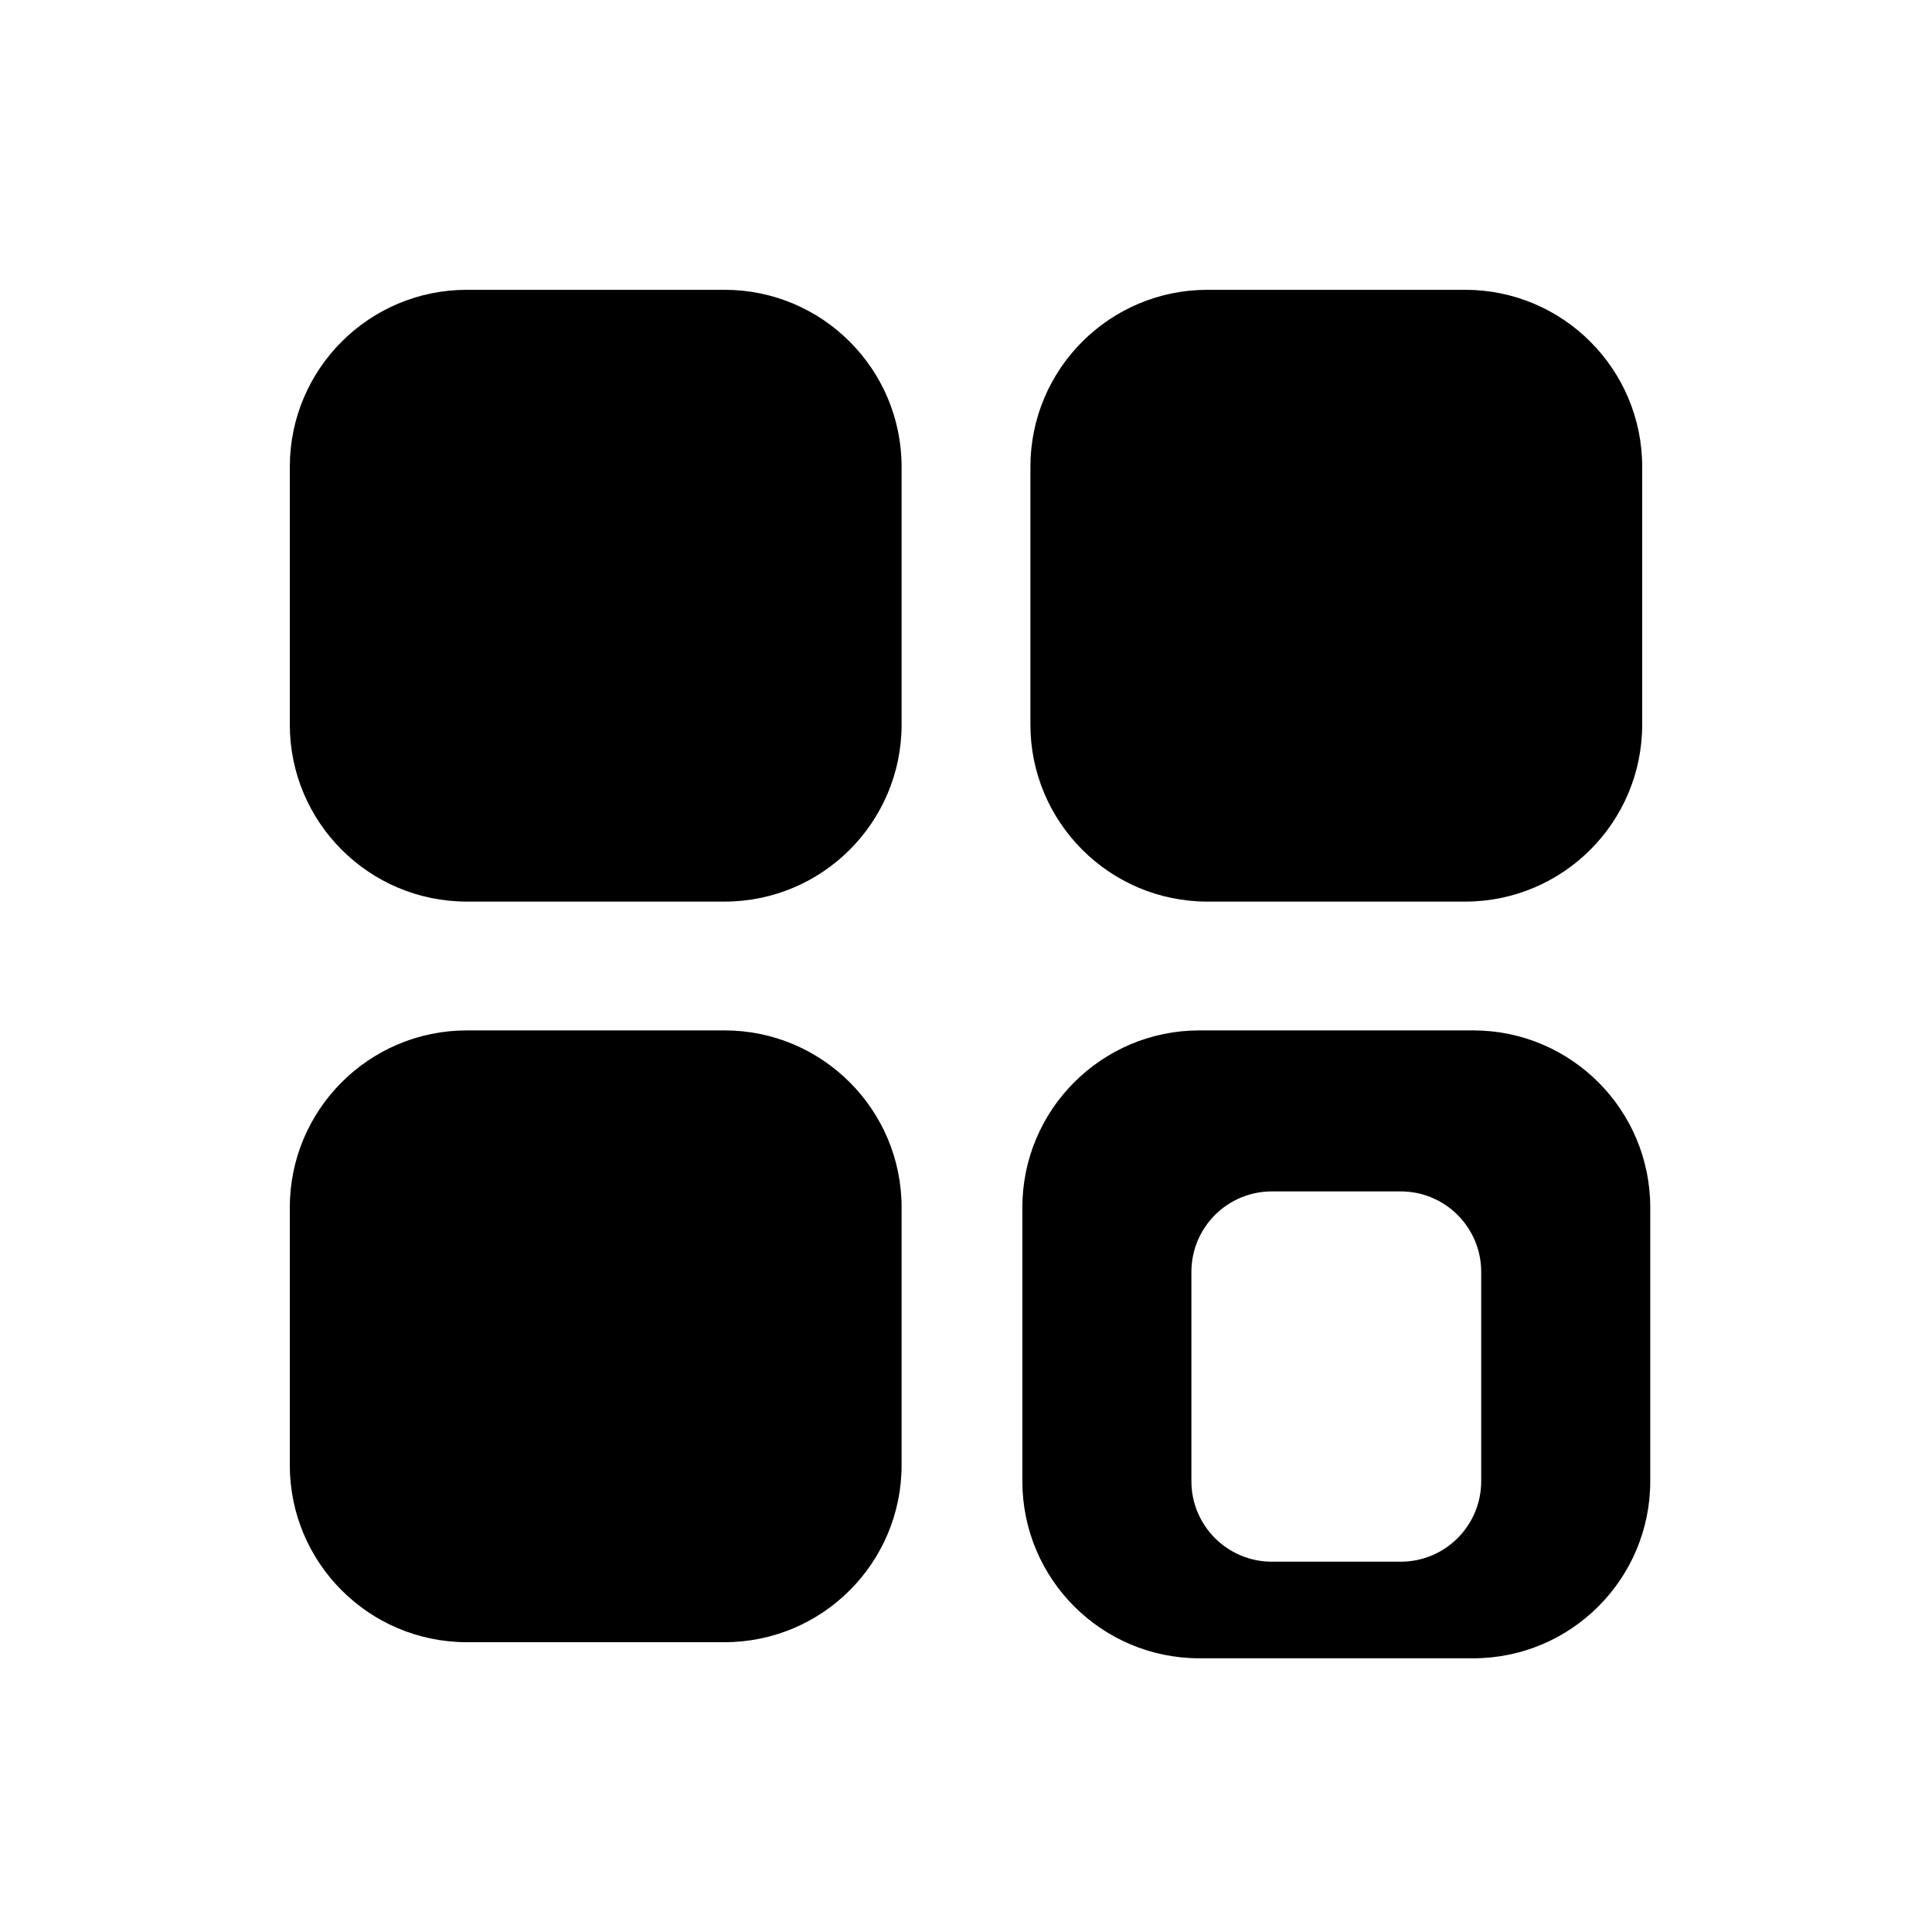
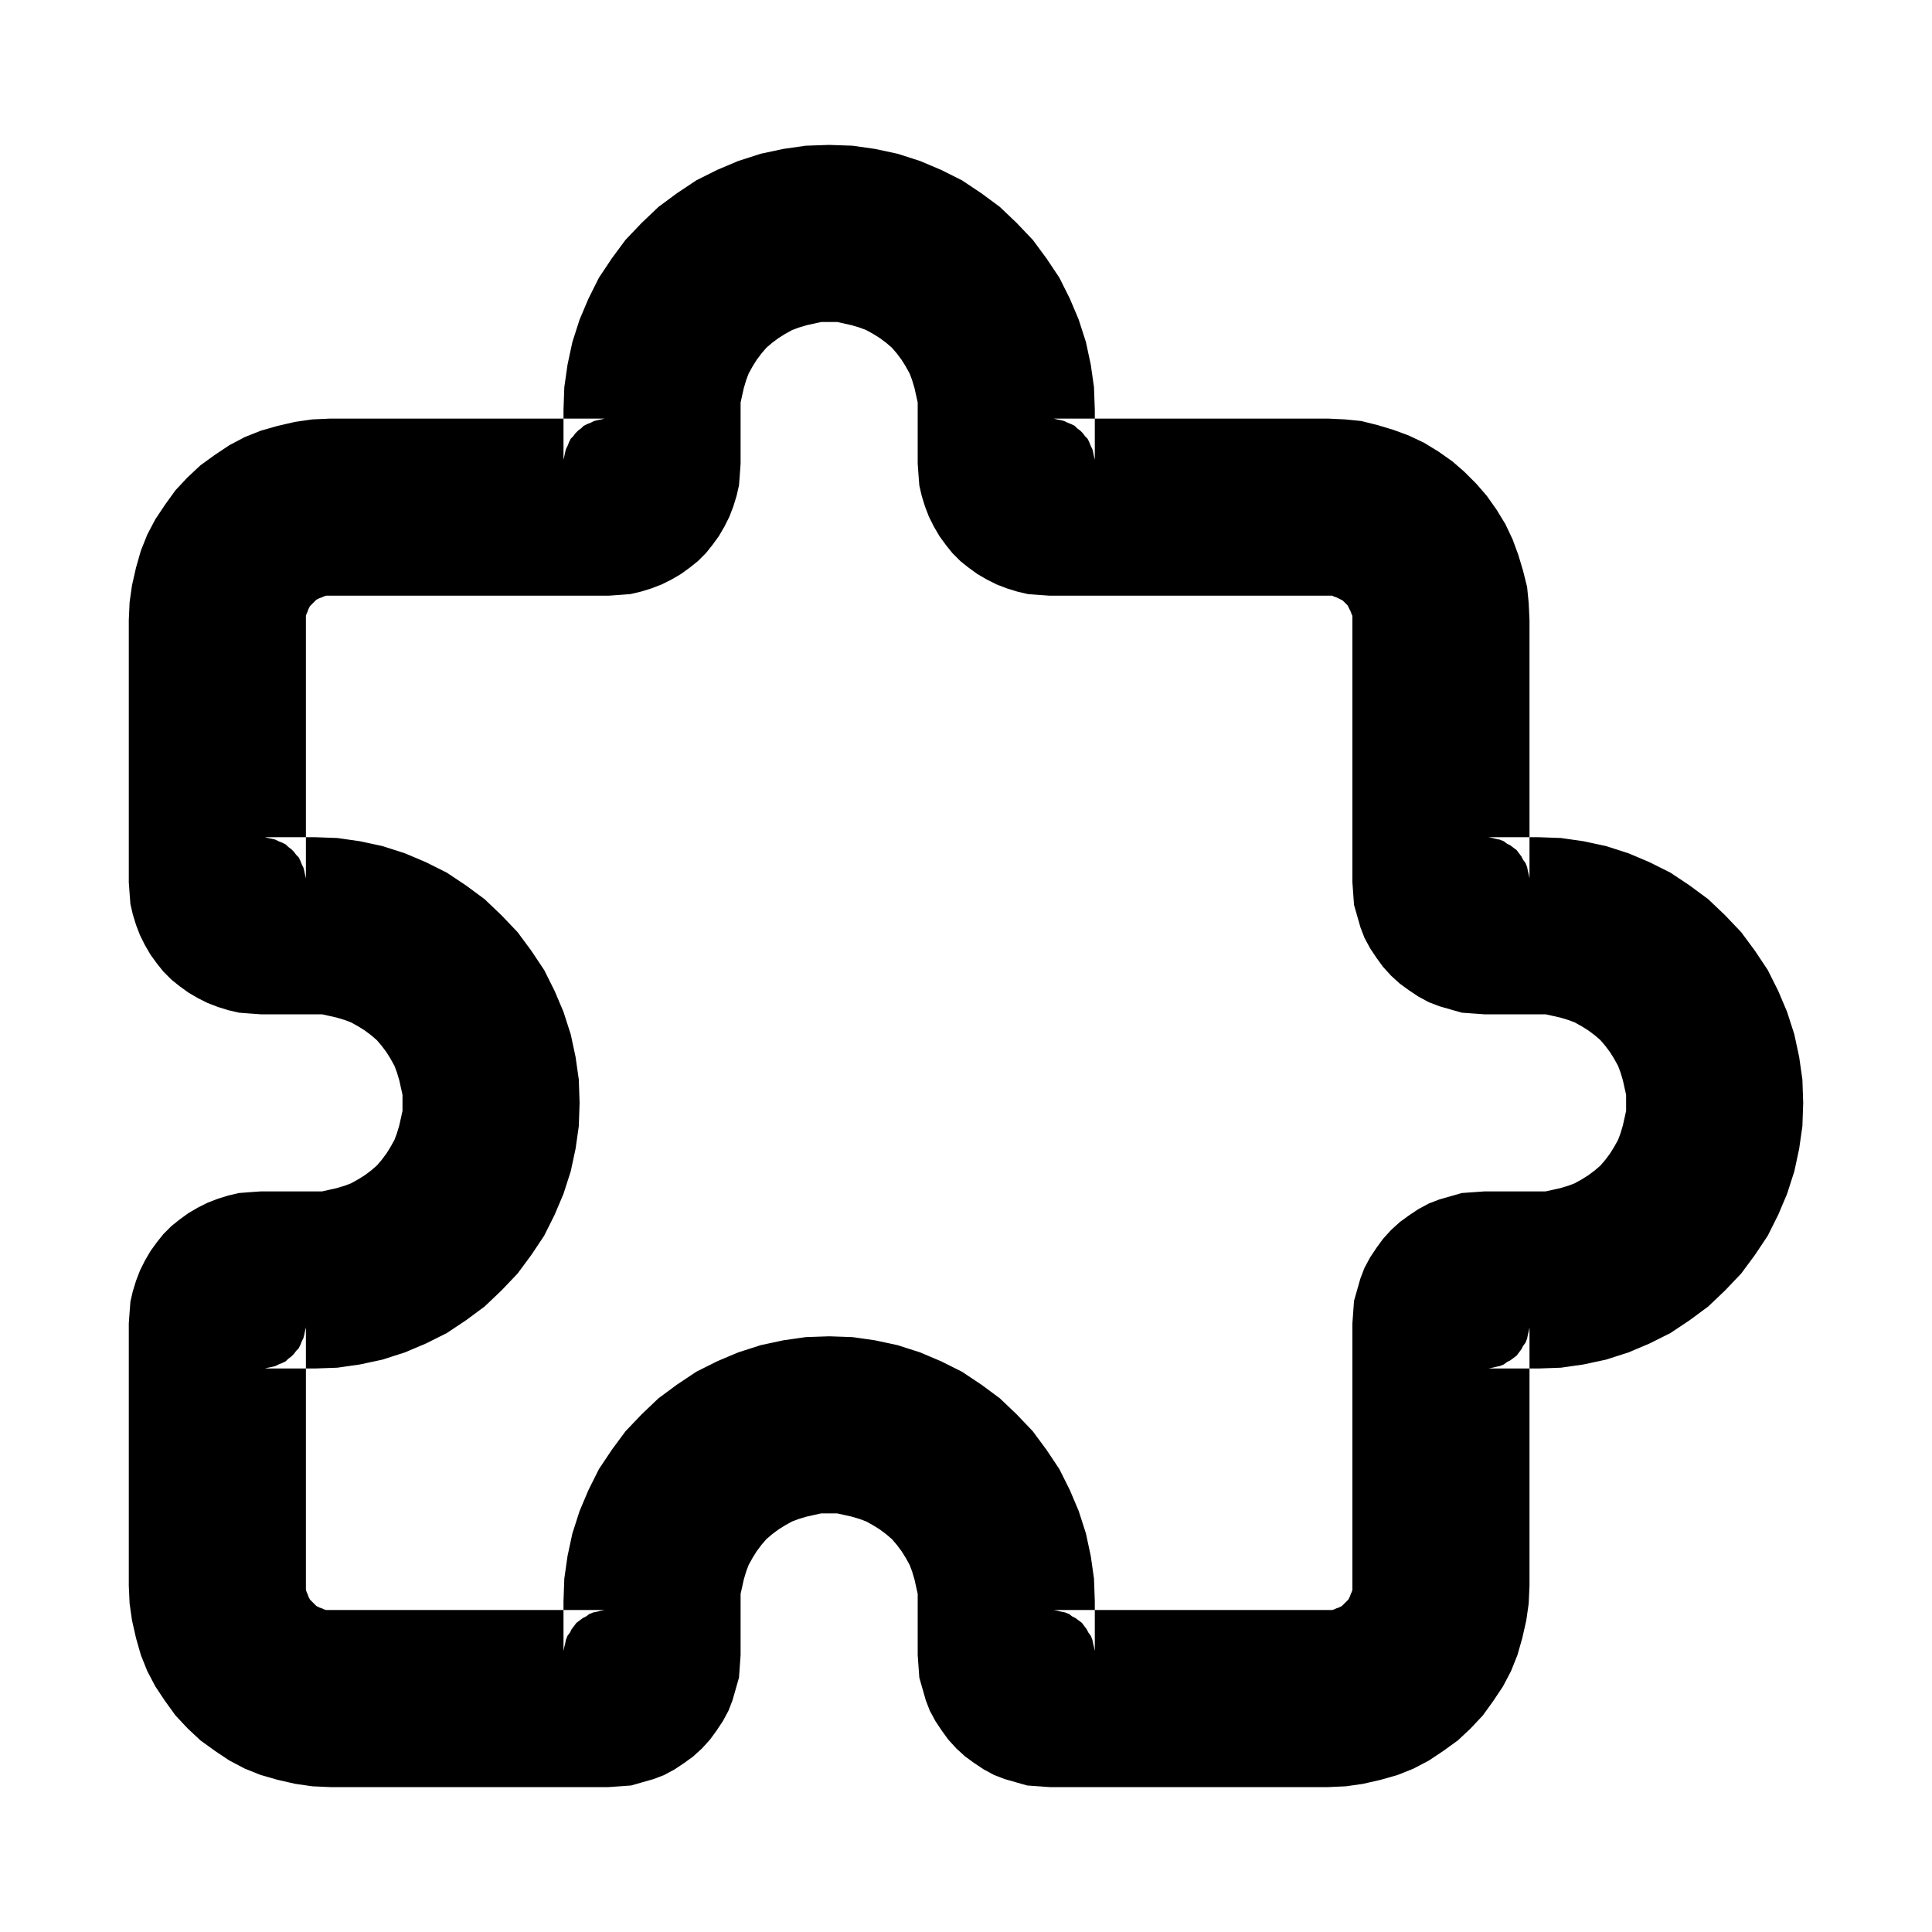
<svg xmlns="http://www.w3.org/2000/svg" width="24" height="24" viewBox="0 0 24 24">
-   <rect x="3.6" y="3.6" width="7.6" height="7.6" rx="2.2" />
-   <rect x="12.8" y="3.6" width="7.6" height="7.6" rx="2.2" />
-   <rect x="3.6" y="12.8" width="7.6" height="7.6" rx="2.2" />
-   <path d="M14.9 12.8h3.4a2.2 2.2 0 0 1 2.2 2.2v3.4a2.2 2.2 0 0 1-2.2 2.2h-3.4a2.2 2.2 0 0 1-2.2-2.2v-3.4a2.2 2.2 0 0 1 2.2-2.2Zm.9 2a1 1 0 0 0-1 1v2.6a1 1 0 0 0 1 1h1.6a1 1 0 0 0 1-1v-2.6a1 1 0 0 0-1-1h-1.6Z" fill-rule="evenodd" />
+   <path fill-rule="evenodd" d="M1.6,7.7 1.61,7.48 1.64,7.27 1.69,7.05 1.75,6.84 1.83,6.64 1.93,6.45 2.05,6.27 2.18,6.09 2.33,5.93 2.49,5.78 2.67,5.65 2.85,5.53 3.04,5.43 3.24,5.35 3.45,5.29 3.67,5.24 3.88,5.21 4.1,5.2 7.56,5.2 7.51,5.2 7.47,5.21 7.42,5.22 7.38,5.23 7.34,5.25 7.29,5.27 7.25,5.29 7.22,5.32 7.18,5.35 7.15,5.38 7.12,5.42 7.09,5.45 7.07,5.49 7.05,5.54 7.03,5.58 7.02,5.62 7.01,5.67 7,5.71 7,5.76 7,5.09 7.01,4.81 7.05,4.53 7.11,4.25 7.2,3.97 7.31,3.71 7.44,3.45 7.6,3.21 7.77,2.98 7.97,2.77 8.18,2.57 8.41,2.4 8.65,2.24 8.91,2.11 9.17,2 9.45,1.91 9.73,1.85 10.01,1.81 10.3,1.8 10.59,1.81 10.87,1.85 11.15,1.91 11.43,2 11.69,2.11 11.95,2.24 12.19,2.4 12.42,2.57 12.63,2.77 12.83,2.98 13,3.21 13.16,3.45 13.29,3.71 13.4,3.97 13.49,4.25 13.55,4.53 13.59,4.81 13.6,5.09 13.6,5.76 13.6,5.71 13.59,5.67 13.58,5.62 13.57,5.58 13.55,5.54 13.53,5.49 13.51,5.45 13.48,5.42 13.45,5.38 13.42,5.35 13.38,5.32 13.35,5.29 13.31,5.27 13.26,5.25 13.22,5.23 13.18,5.22 13.13,5.21 13.09,5.2 13.04,5.2 16.5,5.2 16.71,5.21 16.91,5.23 17.11,5.28 17.31,5.34 17.5,5.41 17.69,5.5 17.87,5.61 18.04,5.73 18.19,5.86 18.34,6.01 18.47,6.16 18.59,6.33 18.7,6.51 18.79,6.7 18.86,6.89 18.92,7.09 18.97,7.29 18.99,7.49 19,7.7 19,10.96 19,10.91 18.99,10.86 18.98,10.82 18.97,10.77 18.95,10.72 18.92,10.68 18.9,10.64 18.87,10.6 18.84,10.56 18.8,10.53 18.76,10.5 18.72,10.48 18.68,10.45 18.63,10.43 18.58,10.42 18.54,10.41 18.49,10.4 18.44,10.4 19.11,10.4 19.39,10.41 19.67,10.45 19.95,10.51 20.23,10.6 20.49,10.71 20.75,10.84 20.99,11 21.22,11.17 21.43,11.37 21.63,11.58 21.8,11.81 21.96,12.05 22.09,12.31 22.2,12.57 22.29,12.85 22.35,13.13 22.39,13.41 22.4,13.7 22.39,13.99 22.35,14.27 22.29,14.55 22.2,14.83 22.09,15.09 21.96,15.35 21.8,15.59 21.63,15.82 21.43,16.03 21.22,16.23 20.99,16.4 20.75,16.56 20.49,16.69 20.23,16.8 19.95,16.89 19.67,16.95 19.39,16.99 19.11,17 18.44,17 18.49,17 18.54,16.99 18.58,16.98 18.63,16.97 18.68,16.95 18.72,16.92 18.76,16.9 18.8,16.87 18.84,16.84 18.87,16.8 18.9,16.76 18.92,16.72 18.95,16.68 18.97,16.63 18.98,16.58 18.99,16.54 19,16.49 19,16.44 19,19.7 18.99,19.92 18.96,20.13 18.91,20.35 18.85,20.56 18.77,20.76 18.67,20.95 18.55,21.13 18.42,21.31 18.27,21.47 18.11,21.62 17.93,21.75 17.75,21.87 17.56,21.97 17.36,22.05 17.15,22.11 16.93,22.16 16.72,22.19 16.5,22.2 13.04,22.2 12.9,22.19 12.76,22.18 12.62,22.14 12.48,22.1 12.35,22.05 12.22,21.98 12.1,21.9 11.99,21.82 11.88,21.72 11.78,21.61 11.7,21.5 11.62,21.38 11.55,21.25 11.5,21.12 11.46,20.98 11.42,20.84 11.41,20.7 11.4,20.56 11.4,19.91 11.4,19.8 11.38,19.71 11.36,19.62 11.33,19.52 11.3,19.44 11.25,19.35 11.2,19.27 11.14,19.19 11.08,19.12 11.01,19.06 10.93,19 10.85,18.95 10.76,18.9 10.68,18.87 10.58,18.84 10.49,18.82 10.4,18.8 10.3,18.8 10.2,18.8 10.11,18.82 10.02,18.84 9.92,18.87 9.84,18.9 9.75,18.95 9.67,19 9.59,19.06 9.52,19.12 9.46,19.19 9.4,19.27 9.35,19.35 9.3,19.44 9.27,19.52 9.24,19.62 9.22,19.71 9.2,19.8 9.2,19.91 9.2,20.56 9.19,20.7 9.18,20.84 9.14,20.98 9.1,21.12 9.05,21.25 8.98,21.38 8.9,21.5 8.82,21.61 8.72,21.72 8.61,21.82 8.5,21.9 8.38,21.98 8.25,22.05 8.12,22.1 7.98,22.14 7.84,22.18 7.7,22.19 7.56,22.2 4.1,22.2 3.88,22.19 3.67,22.16 3.45,22.11 3.24,22.05 3.04,21.97 2.85,21.87 2.67,21.75 2.49,21.62 2.33,21.47 2.18,21.31 2.05,21.13 1.93,20.95 1.83,20.76 1.75,20.56 1.69,20.35 1.64,20.13 1.61,19.92 1.6,19.7 1.6,16.44 1.61,16.3 1.62,16.17 1.65,16.04 1.69,15.91 1.74,15.78 1.8,15.66 1.87,15.54 1.95,15.43 2.03,15.33 2.13,15.23 2.23,15.15 2.34,15.07 2.46,15 2.58,14.94 2.71,14.89 2.84,14.85 2.97,14.82 3.1,14.81 3.24,14.8 3.89,14.8 4,14.8 4.09,14.78 4.18,14.76 4.28,14.73 4.36,14.7 4.45,14.65 4.53,14.6 4.61,14.54 4.68,14.48 4.74,14.41 4.8,14.33 4.85,14.25 4.9,14.16 4.93,14.08 4.96,13.98 4.98,13.89 5,13.8 5,13.7 5,13.6 4.98,13.51 4.96,13.42 4.93,13.32 4.9,13.24 4.85,13.15 4.8,13.07 4.74,12.99 4.68,12.92 4.61,12.86 4.53,12.8 4.45,12.75 4.36,12.7 4.28,12.67 4.18,12.64 4.09,12.62 4,12.6 3.89,12.6 3.24,12.6 3.1,12.59 2.97,12.58 2.84,12.55 2.71,12.51 2.58,12.46 2.46,12.4 2.34,12.33 2.23,12.25 2.13,12.17 2.03,12.07 1.95,11.97 1.87,11.86 1.8,11.74 1.74,11.62 1.69,11.49 1.65,11.36 1.62,11.23 1.61,11.1 1.6,10.96ZM3.8,10.96 3.8,10.91 3.79,10.87 3.78,10.82 3.77,10.78 3.75,10.74 3.73,10.69 3.71,10.65 3.68,10.62 3.65,10.58 3.62,10.55 3.58,10.52 3.55,10.49 3.51,10.47 3.46,10.45 3.42,10.43 3.38,10.42 3.33,10.41 3.29,10.4 3.24,10.4 3.91,10.4 4.19,10.41 4.47,10.45 4.75,10.51 5.03,10.6 5.29,10.71 5.55,10.84 5.79,11 6.02,11.17 6.23,11.37 6.43,11.58 6.6,11.81 6.76,12.05 6.89,12.31 7,12.57 7.09,12.85 7.15,13.13 7.19,13.41 7.2,13.7 7.19,13.99 7.15,14.27 7.09,14.55 7,14.83 6.89,15.09 6.76,15.35 6.6,15.59 6.43,15.82 6.23,16.03 6.02,16.23 5.79,16.4 5.55,16.56 5.29,16.69 5.03,16.8 4.75,16.89 4.47,16.95 4.19,16.99 3.91,17 3.24,17 3.29,17 3.33,16.99 3.38,16.98 3.42,16.97 3.46,16.95 3.51,16.93 3.55,16.91 3.58,16.88 3.62,16.85 3.65,16.82 3.68,16.78 3.71,16.75 3.73,16.71 3.75,16.66 3.77,16.62 3.78,16.58 3.79,16.53 3.8,16.49 3.8,16.44 3.8,19.7 3.8,19.73 3.8,19.75 3.81,19.78 3.82,19.8 3.83,19.83 3.84,19.85 3.85,19.87 3.87,19.89 3.89,19.91 3.91,19.93 3.93,19.95 3.95,19.96 3.97,19.97 4,19.98 4.02,19.99 4.05,20 4.07,20 4.1,20 7.56,20 7.51,20 7.46,20.01 7.42,20.02 7.37,20.03 7.32,20.05 7.28,20.08 7.24,20.1 7.2,20.13 7.16,20.16 7.13,20.2 7.1,20.24 7.08,20.28 7.05,20.32 7.03,20.37 7.02,20.42 7.01,20.46 7,20.51 7,20.56 7,19.89 7.01,19.61 7.05,19.33 7.11,19.05 7.2,18.77 7.31,18.51 7.44,18.25 7.6,18.01 7.77,17.78 7.97,17.57 8.18,17.37 8.41,17.2 8.65,17.04 8.91,16.91 9.17,16.8 9.45,16.71 9.73,16.65 10.01,16.61 10.3,16.6 10.59,16.61 10.87,16.65 11.15,16.71 11.43,16.8 11.69,16.91 11.95,17.04 12.19,17.2 12.42,17.37 12.63,17.57 12.83,17.78 13,18.01 13.16,18.25 13.29,18.51 13.4,18.77 13.49,19.05 13.55,19.33 13.59,19.61 13.6,19.89 13.6,20.56 13.6,20.51 13.59,20.46 13.58,20.42 13.57,20.37 13.55,20.32 13.52,20.28 13.5,20.24 13.47,20.2 13.44,20.16 13.4,20.13 13.36,20.1 13.32,20.08 13.28,20.05 13.23,20.03 13.18,20.02 13.14,20.01 13.09,20 13.04,20 16.5,20 16.53,20 16.55,20 16.58,19.99 16.6,19.98 16.63,19.97 16.65,19.96 16.67,19.95 16.69,19.93 16.71,19.91 16.73,19.89 16.75,19.87 16.76,19.85 16.77,19.83 16.78,19.8 16.79,19.78 16.8,19.75 16.8,19.73 16.8,19.7 16.8,16.44 16.81,16.3 16.82,16.16 16.86,16.02 16.9,15.88 16.95,15.75 17.02,15.62 17.1,15.5 17.18,15.39 17.28,15.28 17.39,15.18 17.5,15.1 17.62,15.02 17.75,14.95 17.88,14.9 18.02,14.86 18.16,14.82 18.3,14.81 18.44,14.8 19.09,14.8 19.2,14.8 19.29,14.78 19.38,14.76 19.48,14.73 19.56,14.7 19.65,14.65 19.73,14.6 19.81,14.54 19.88,14.48 19.94,14.41 20,14.33 20.05,14.25 20.1,14.16 20.13,14.08 20.16,13.98 20.18,13.89 20.2,13.8 20.2,13.7 20.2,13.6 20.18,13.51 20.16,13.42 20.13,13.32 20.1,13.24 20.05,13.15 20,13.07 19.94,12.99 19.88,12.92 19.81,12.86 19.73,12.8 19.65,12.75 19.56,12.7 19.48,12.67 19.38,12.64 19.29,12.62 19.2,12.6 19.09,12.6 18.44,12.6 18.3,12.59 18.16,12.58 18.02,12.54 17.88,12.5 17.75,12.45 17.62,12.38 17.5,12.3 17.39,12.22 17.28,12.12 17.18,12.01 17.1,11.9 17.02,11.78 16.95,11.65 16.9,11.52 16.86,11.38 16.82,11.24 16.81,11.1 16.8,10.96 16.8,7.7 16.8,7.68 16.8,7.65 16.79,7.63 16.78,7.6 16.77,7.58 16.76,7.56 16.75,7.54 16.74,7.52 16.72,7.5 16.7,7.48 16.68,7.46 16.66,7.45 16.64,7.44 16.62,7.43 16.6,7.42 16.57,7.41 16.55,7.4 16.52,7.4 16.5,7.4 13.04,7.4 12.9,7.39 12.77,7.38 12.64,7.35 12.51,7.31 12.38,7.26 12.26,7.2 12.14,7.13 12.03,7.05 11.93,6.97 11.83,6.87 11.75,6.77 11.67,6.66 11.6,6.54 11.54,6.42 11.49,6.29 11.45,6.16 11.42,6.03 11.41,5.9 11.4,5.76 11.4,5.11 11.4,5 11.38,4.91 11.36,4.82 11.33,4.72 11.3,4.64 11.25,4.55 11.2,4.47 11.14,4.39 11.08,4.32 11.01,4.26 10.93,4.2 10.85,4.15 10.76,4.1 10.68,4.07 10.58,4.04 10.49,4.02 10.4,4 10.3,4 10.2,4 10.11,4.02 10.02,4.04 9.92,4.07 9.84,4.1 9.75,4.15 9.67,4.2 9.59,4.26 9.52,4.32 9.46,4.39 9.4,4.47 9.35,4.55 9.3,4.64 9.27,4.72 9.24,4.82 9.22,4.91 9.2,5 9.2,5.11 9.2,5.76 9.19,5.9 9.18,6.03 9.15,6.16 9.11,6.29 9.06,6.42 9,6.54 8.93,6.66 8.85,6.77 8.77,6.87 8.67,6.97 8.57,7.05 8.46,7.13 8.34,7.2 8.22,7.26 8.09,7.31 7.96,7.35 7.83,7.38 7.7,7.39 7.56,7.4 4.1,7.4 4.07,7.4 4.05,7.4 4.02,7.41 4,7.42 3.97,7.43 3.95,7.44 3.93,7.45 3.91,7.47 3.89,7.49 3.87,7.51 3.85,7.53 3.84,7.55 3.83,7.57 3.82,7.6 3.81,7.62 3.8,7.65 3.8,7.67 3.8,7.7Z" />
</svg>
